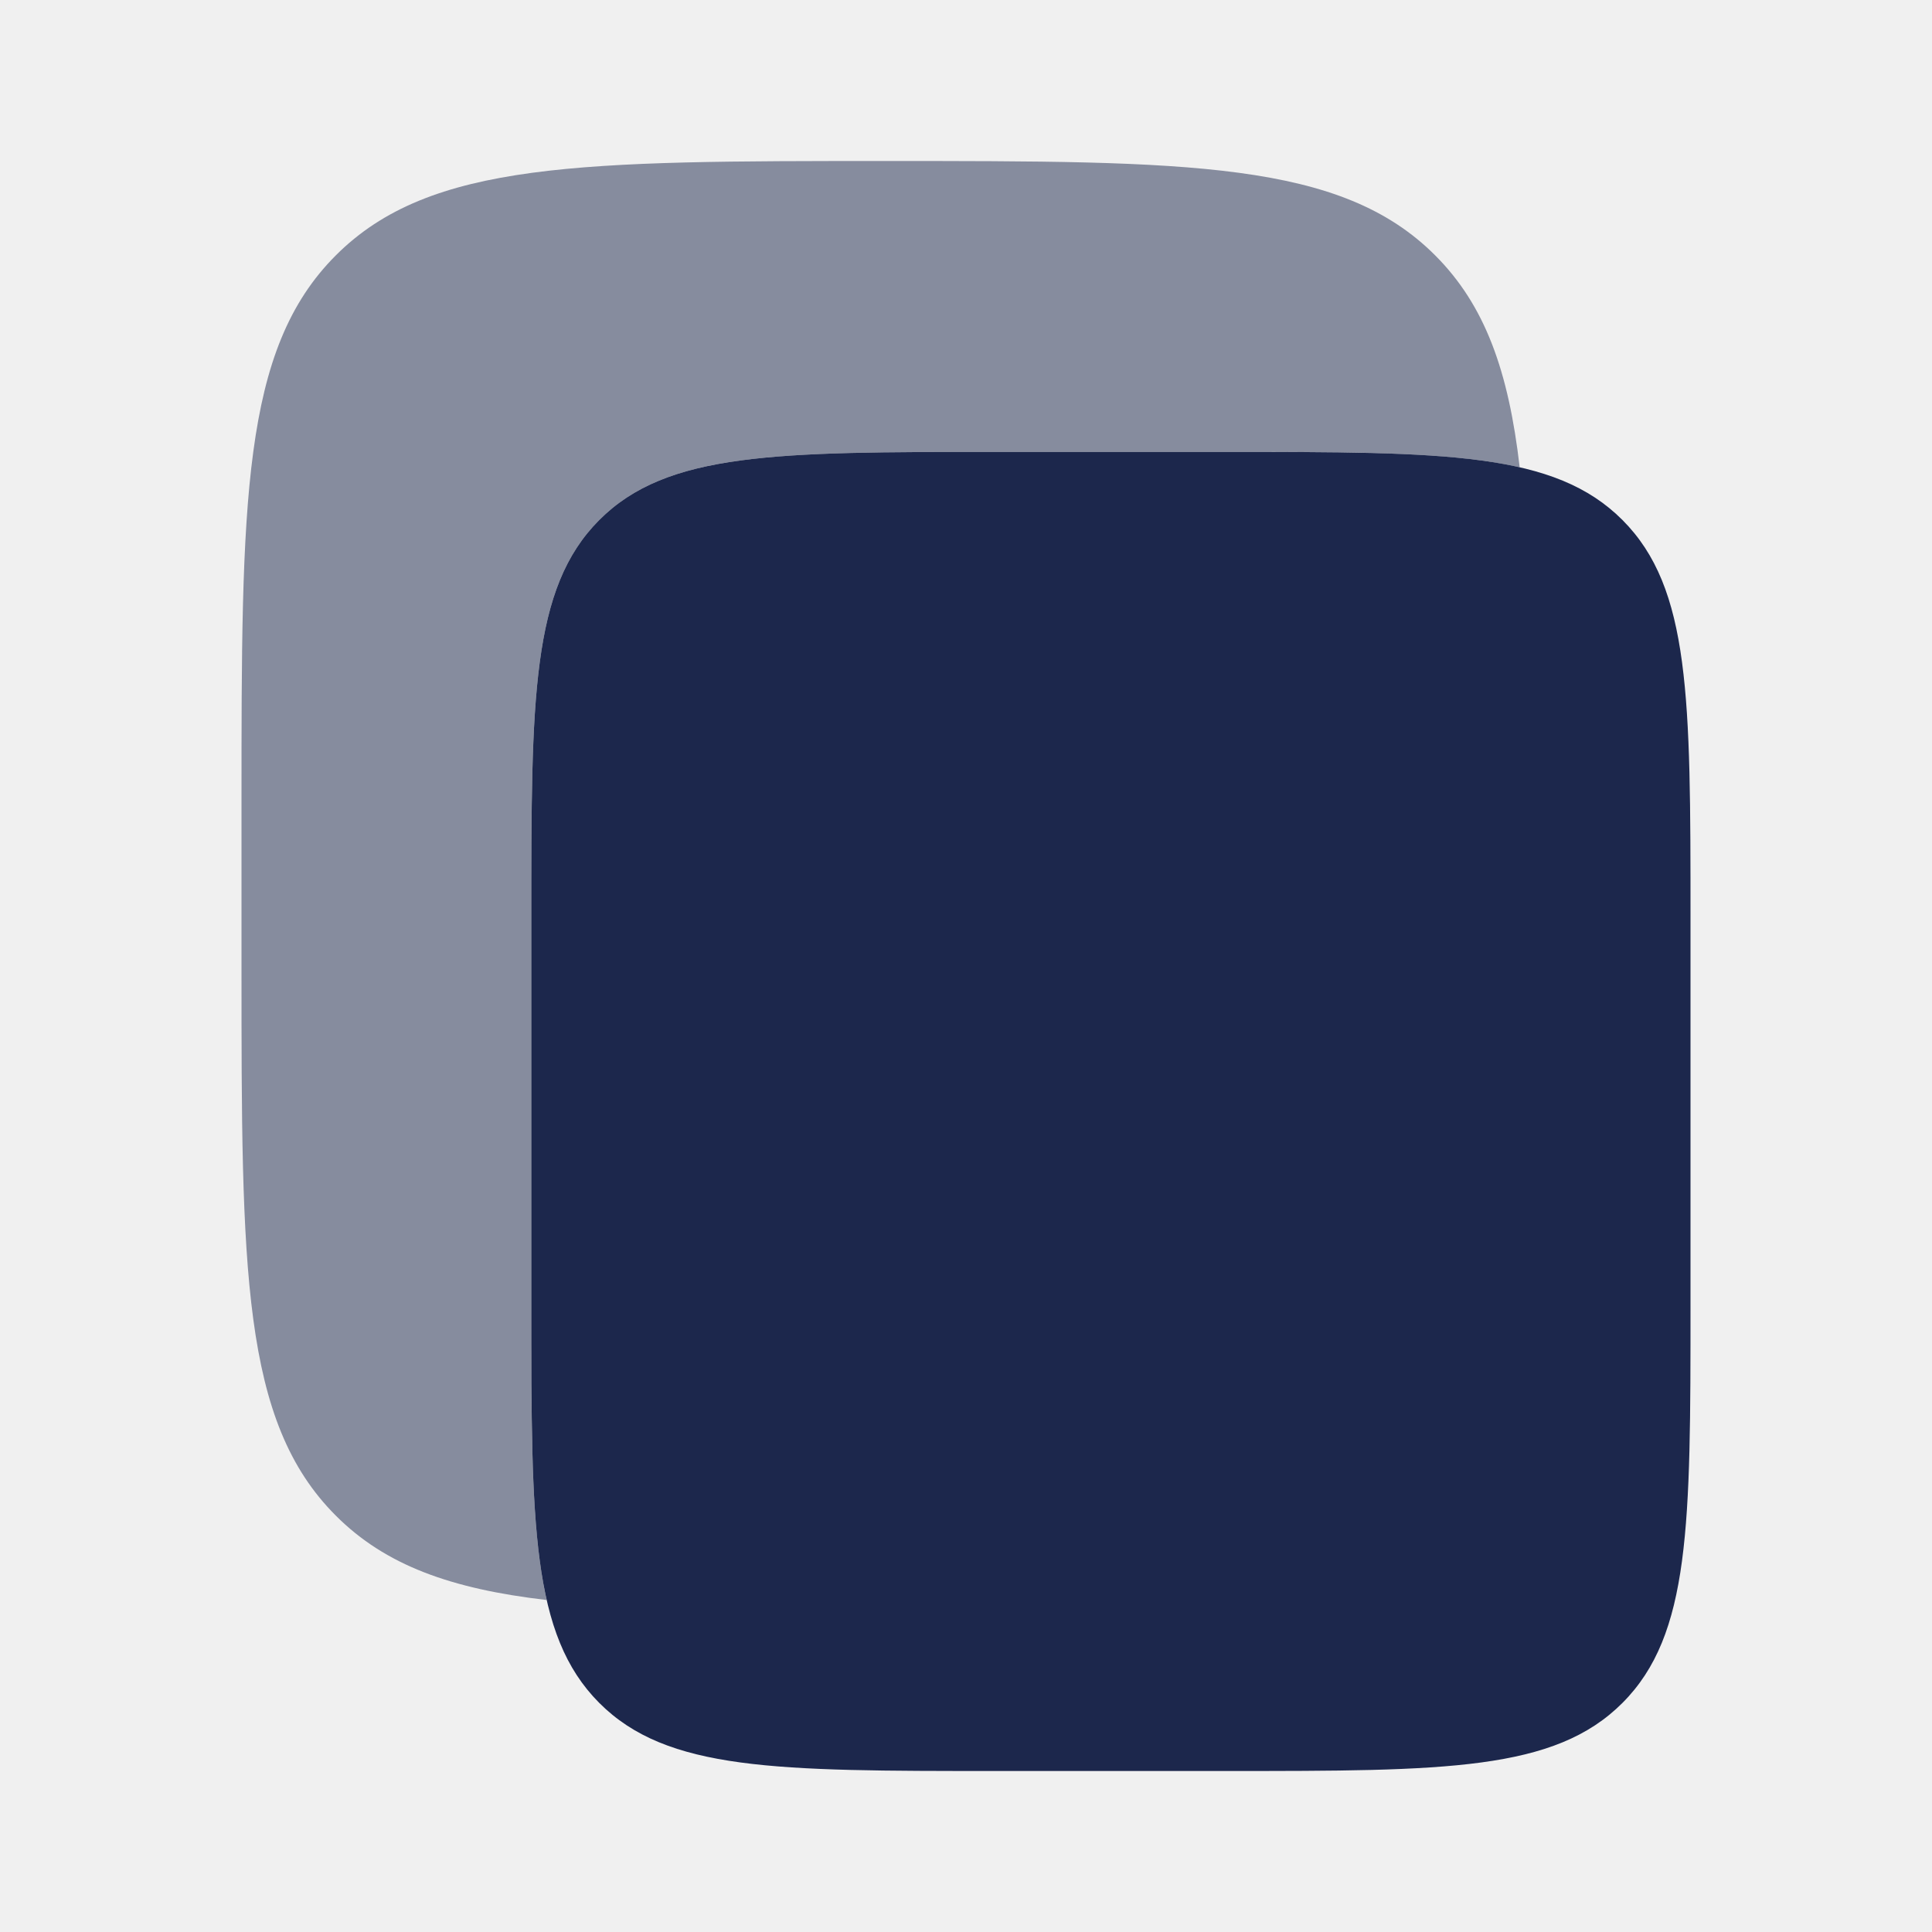
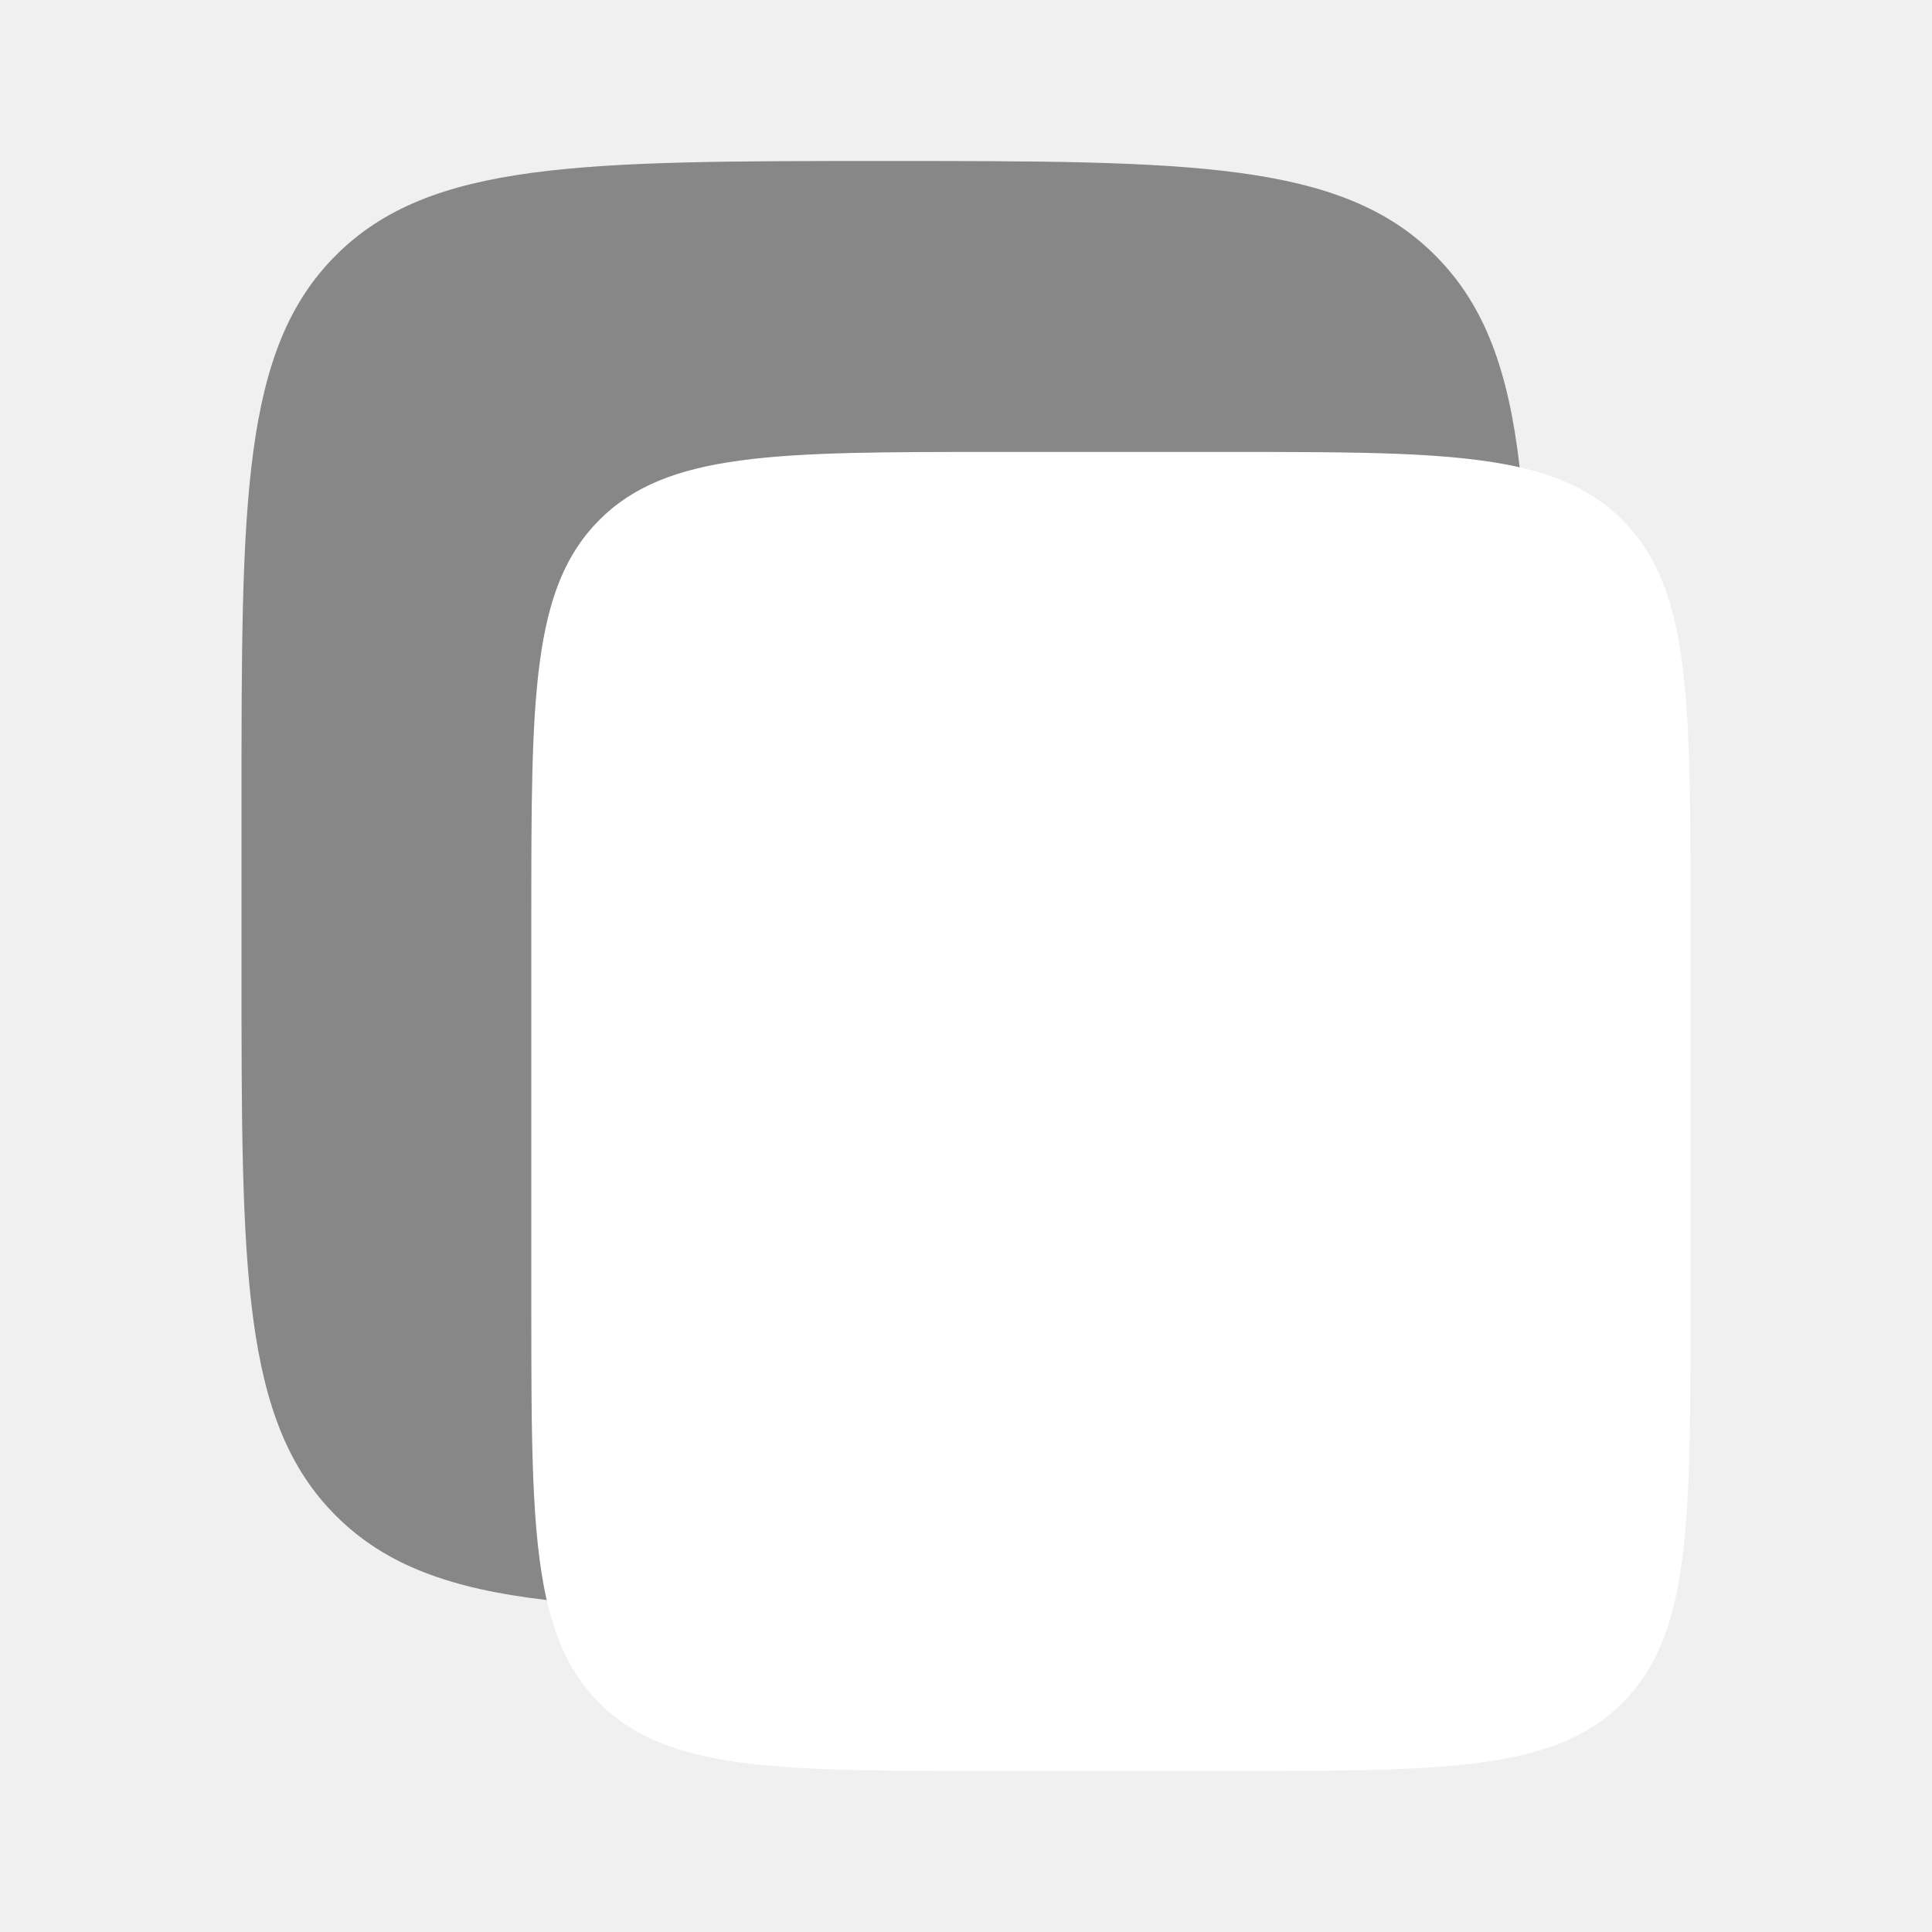
<svg xmlns="http://www.w3.org/2000/svg" width="18" height="18" viewBox="0 0 24 24" fill="none">
-   <path d="M6.6 11.397C6.6 8.671 6.6 7.308 7.443 6.461C8.287 5.614 9.644 5.614 12.36 5.614H15.24C17.955 5.614 19.312 5.614 20.156 6.461C21 7.308 21 8.671 21 11.397V16.217C21 18.943 21 20.306 20.156 21.153C19.312 22 17.955 22 15.24 22H12.36C9.644 22 8.287 22 7.443 21.153C6.6 20.306 6.6 18.943 6.6 16.217V11.397Z" fill="#1C274C" />
-   <path opacity="0.5" d="M4.172 3.172C3 4.343 3 6.229 3 10V12C3 15.771 3 17.657 4.172 18.828C4.789 19.446 5.605 19.738 6.791 19.876C6.6 19.035 6.6 17.88 6.6 16.217V11.397C6.6 8.671 6.6 7.308 7.443 6.461C8.287 5.614 9.644 5.614 12.36 5.614H15.24C16.892 5.614 18.041 5.614 18.878 5.805C18.74 4.611 18.448 3.792 17.828 3.172C16.657 2 14.771 2 11 2C7.229 2 5.343 2 4.172 3.172Z" fill="#1C274C" />
+   <path d="M6.6 11.397C6.6 8.671 6.6 7.308 7.443 6.461C8.287 5.614 9.644 5.614 12.36 5.614H15.24C17.955 5.614 19.312 5.614 20.156 6.461C21 7.308 21 8.671 21 11.397V16.217C21 18.943 21 20.306 20.156 21.153C19.312 22 17.955 22 15.24 22H12.36C9.644 22 8.287 22 7.443 21.153C6.6 20.306 6.6 18.943 6.6 16.217V11.397Z" fill="#FFFFFF" />
+   <path opacity="0.5" d="M4.172 3.172C3 4.343 3 6.229 3 10V12C3 15.771 3 17.657 4.172 18.828C4.789 19.446 5.605 19.738 6.791 19.876C6.6 19.035 6.6 17.88 6.6 16.217V11.397C6.6 8.671 6.6 7.308 7.443 6.461C8.287 5.614 9.644 5.614 12.36 5.614H15.24C16.892 5.614 18.041 5.614 18.878 5.805C18.74 4.611 18.448 3.792 17.828 3.172C16.657 2 14.771 2 11 2C7.229 2 5.343 2 4.172 3.172Z" fill="#1D1D1D" />
</svg>
